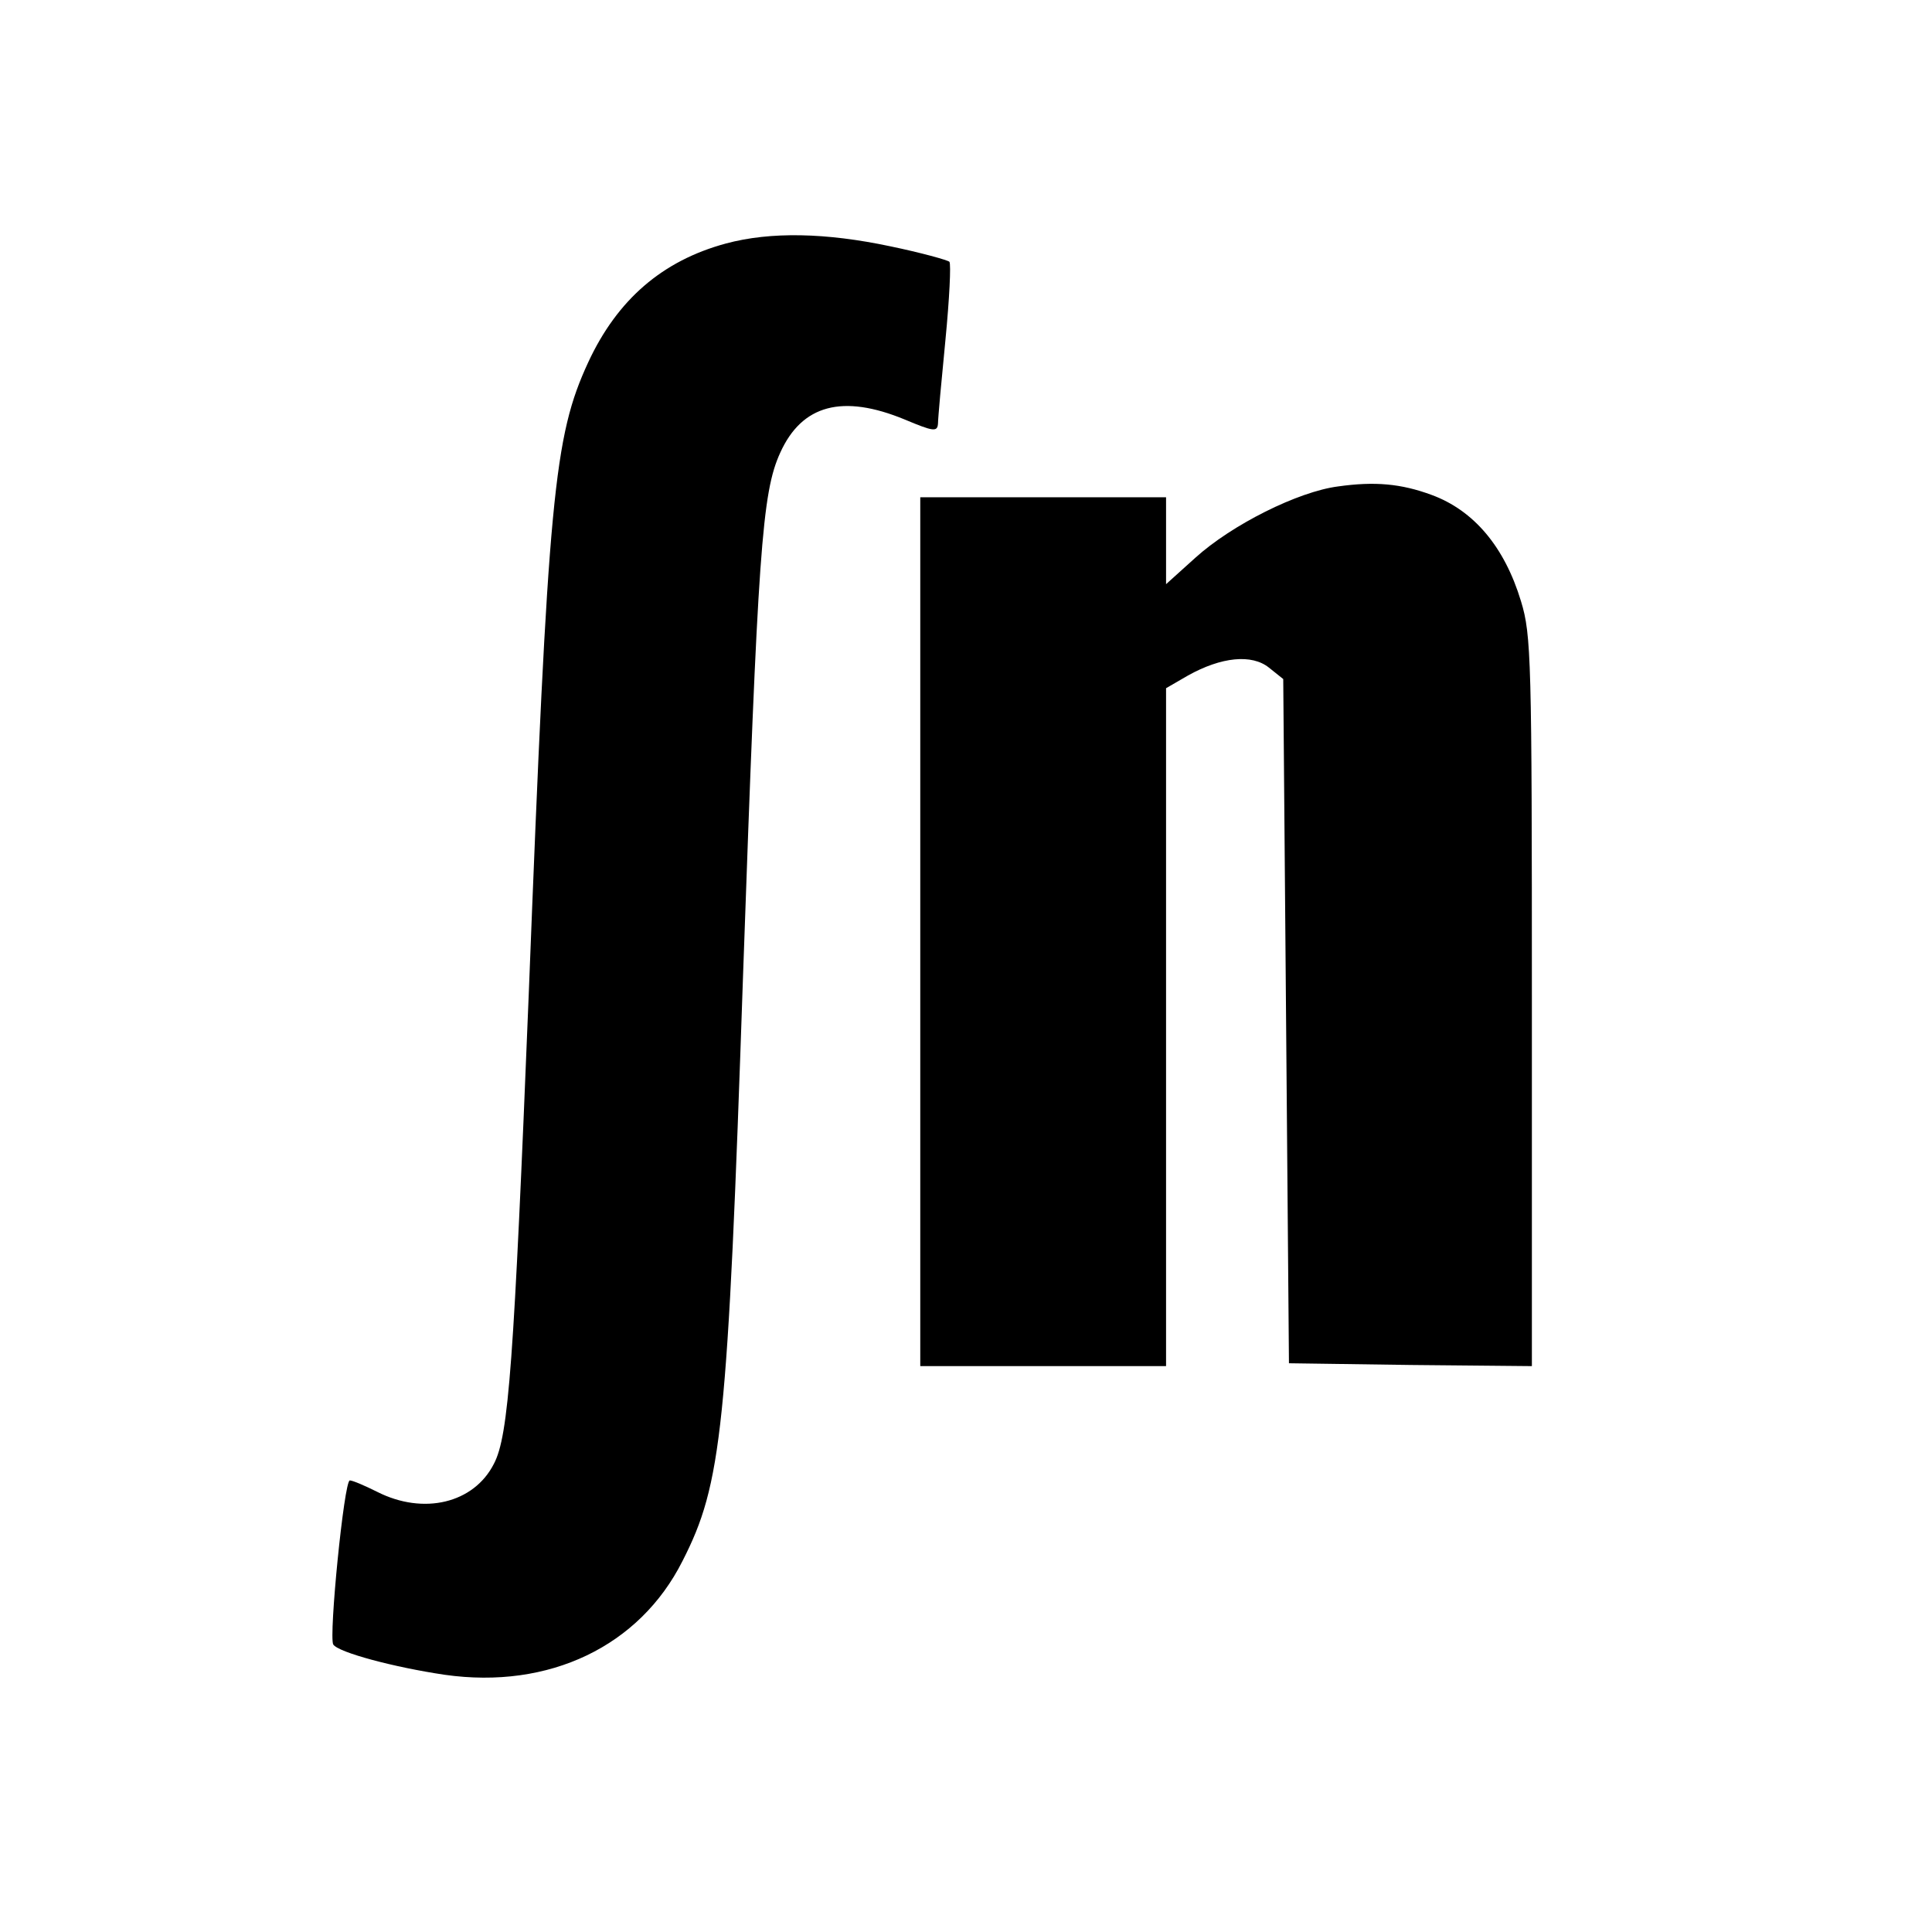
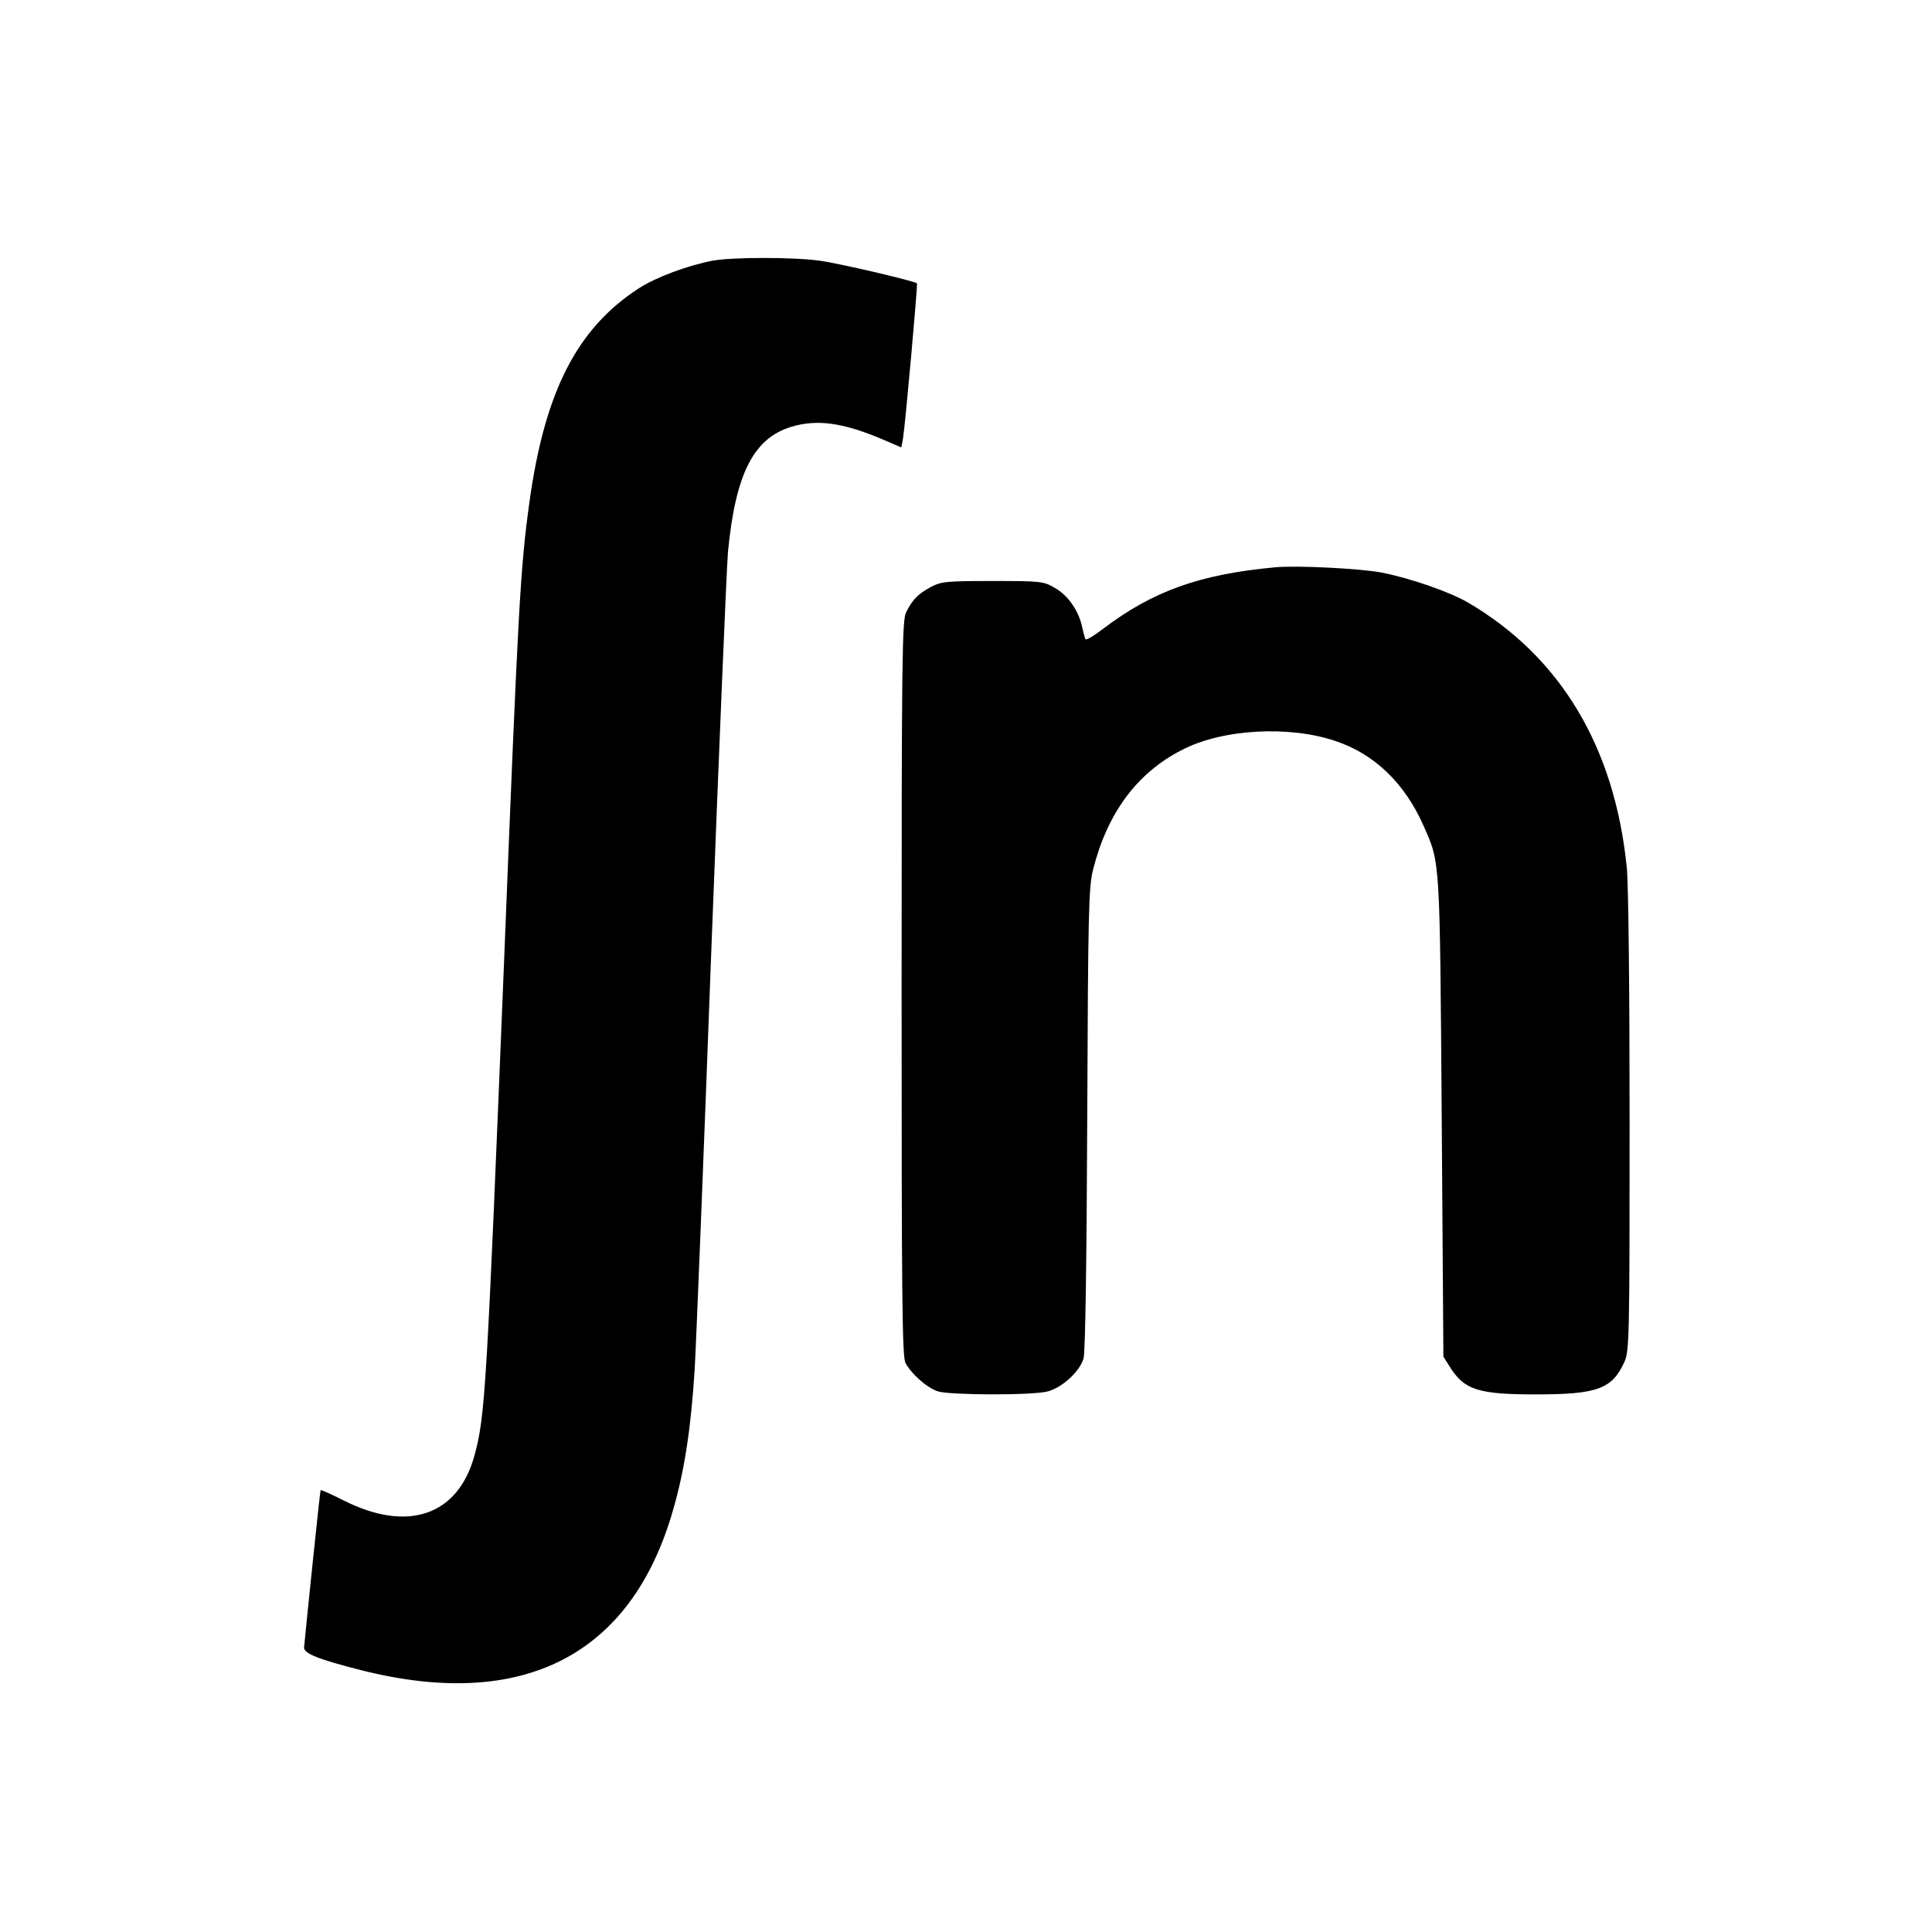
- <svg xmlns="http://www.w3.org/2000/svg" version="1.0" width="338pt" height="338pt" viewBox="0 0 338 338" preserveAspectRatio="xMidYMid meet">
-   <g transform="translate(0,338) scale(0.1,-0.1)" fill="#000000" stroke="none">
-     <path d="M1270 2954 c-111 -30 -190 -98 -241 -208 -60 -130 -70 -232 -104 -1106 -26 -644 -35 -772 -61 -821 -35 -69 -123 -90 -204 -49 -22 11 -43 20 -48 20 -10 0 -37 -273 -29 -287 9 -14 107 -40 195 -53 183 -26 341 50 416 199 69 135 79 230 106 1026 26 742 33 843 65 913 38 84 109 103 218 58 50 -21 57 -22 58 -7 0 9 6 75 13 146 7 72 10 133 7 137 -3 3 -50 16 -103 27 -113 24 -210 26 -288 5z" />
-     <path d="M2341 2529 c-70 -9 -186 -67 -250 -125 l-51 -46 0 76 0 76 -215 0 -215 0 0 -760 0 -760 215 0 215 0 0 593 0 593 38 22 c59 33 112 38 142 14 l25 -20 5 -599 5 -598 213 -3 212 -2 0 637 c0 600 -1 642 -19 701 -29 96 -83 159 -156 186 -54 20 -100 24 -164 15z" />
+ <svg xmlns="http://www.w3.org/2000/svg" version="1.0" width="690pt" height="690pt" viewBox="0 0 690 690" preserveAspectRatio="xMidYMid meet">
+   <g transform="translate(0,690) scale(0.1,-0.1)" fill="#000000" stroke="none">
+     <path d="M2545 5969 c-89 -17 -202 -59 -264 -99 -220 -143 -335 -367 -390 -762 -33 -239 -40 -368 -91 -1648 -62 -1529 -67 -1619 -106 -1760 -59 -213 -238 -274 -466 -159 -44 22 -81 39 -83 37 -2 -2 -53 -494 -59 -562 -1 -21 50 -42 204 -81 578 -146 966 53 1114 573 41 141 64 294 77 502 5 85 32 754 59 1485 28 732 55 1377 60 1435 27 278 91 405 227 446 91 27 181 15 320 -43 l72 -31 6 32 c8 47 53 551 50 554 -7 8 -280 72 -348 81 -93 13 -311 13 -382 0z" />
+     <path d="M4555 4874 c-271 -25 -438 -85 -617 -221 -31 -24 -59 -40 -61 -36 -3 5 -8 24 -12 43 -12 58 -50 113 -97 140 -41 24 -49 25 -223 25 -165 0 -183 -2 -220 -21 -46 -25 -66 -45 -89 -91 -14 -29 -16 -154 -16 -1343 0 -1111 2 -1315 14 -1338 21 -39 76 -88 115 -101 43 -14 343 -15 394 0 52 14 114 72 127 118 6 22 11 345 13 856 3 746 5 826 21 890 51 201 156 344 316 426 143 75 381 89 548 33 140 -46 249 -151 316 -303 60 -135 58 -111 65 -1041 l6 -855 22 -35 c52 -84 102 -100 308 -100 219 0 272 19 316 115 18 38 19 84 19 851 0 480 -4 854 -10 915 -43 430 -236 753 -567 947 -65 38 -206 87 -308 107 -78 15 -305 26 -380 19z" />
  </g>
</svg>
